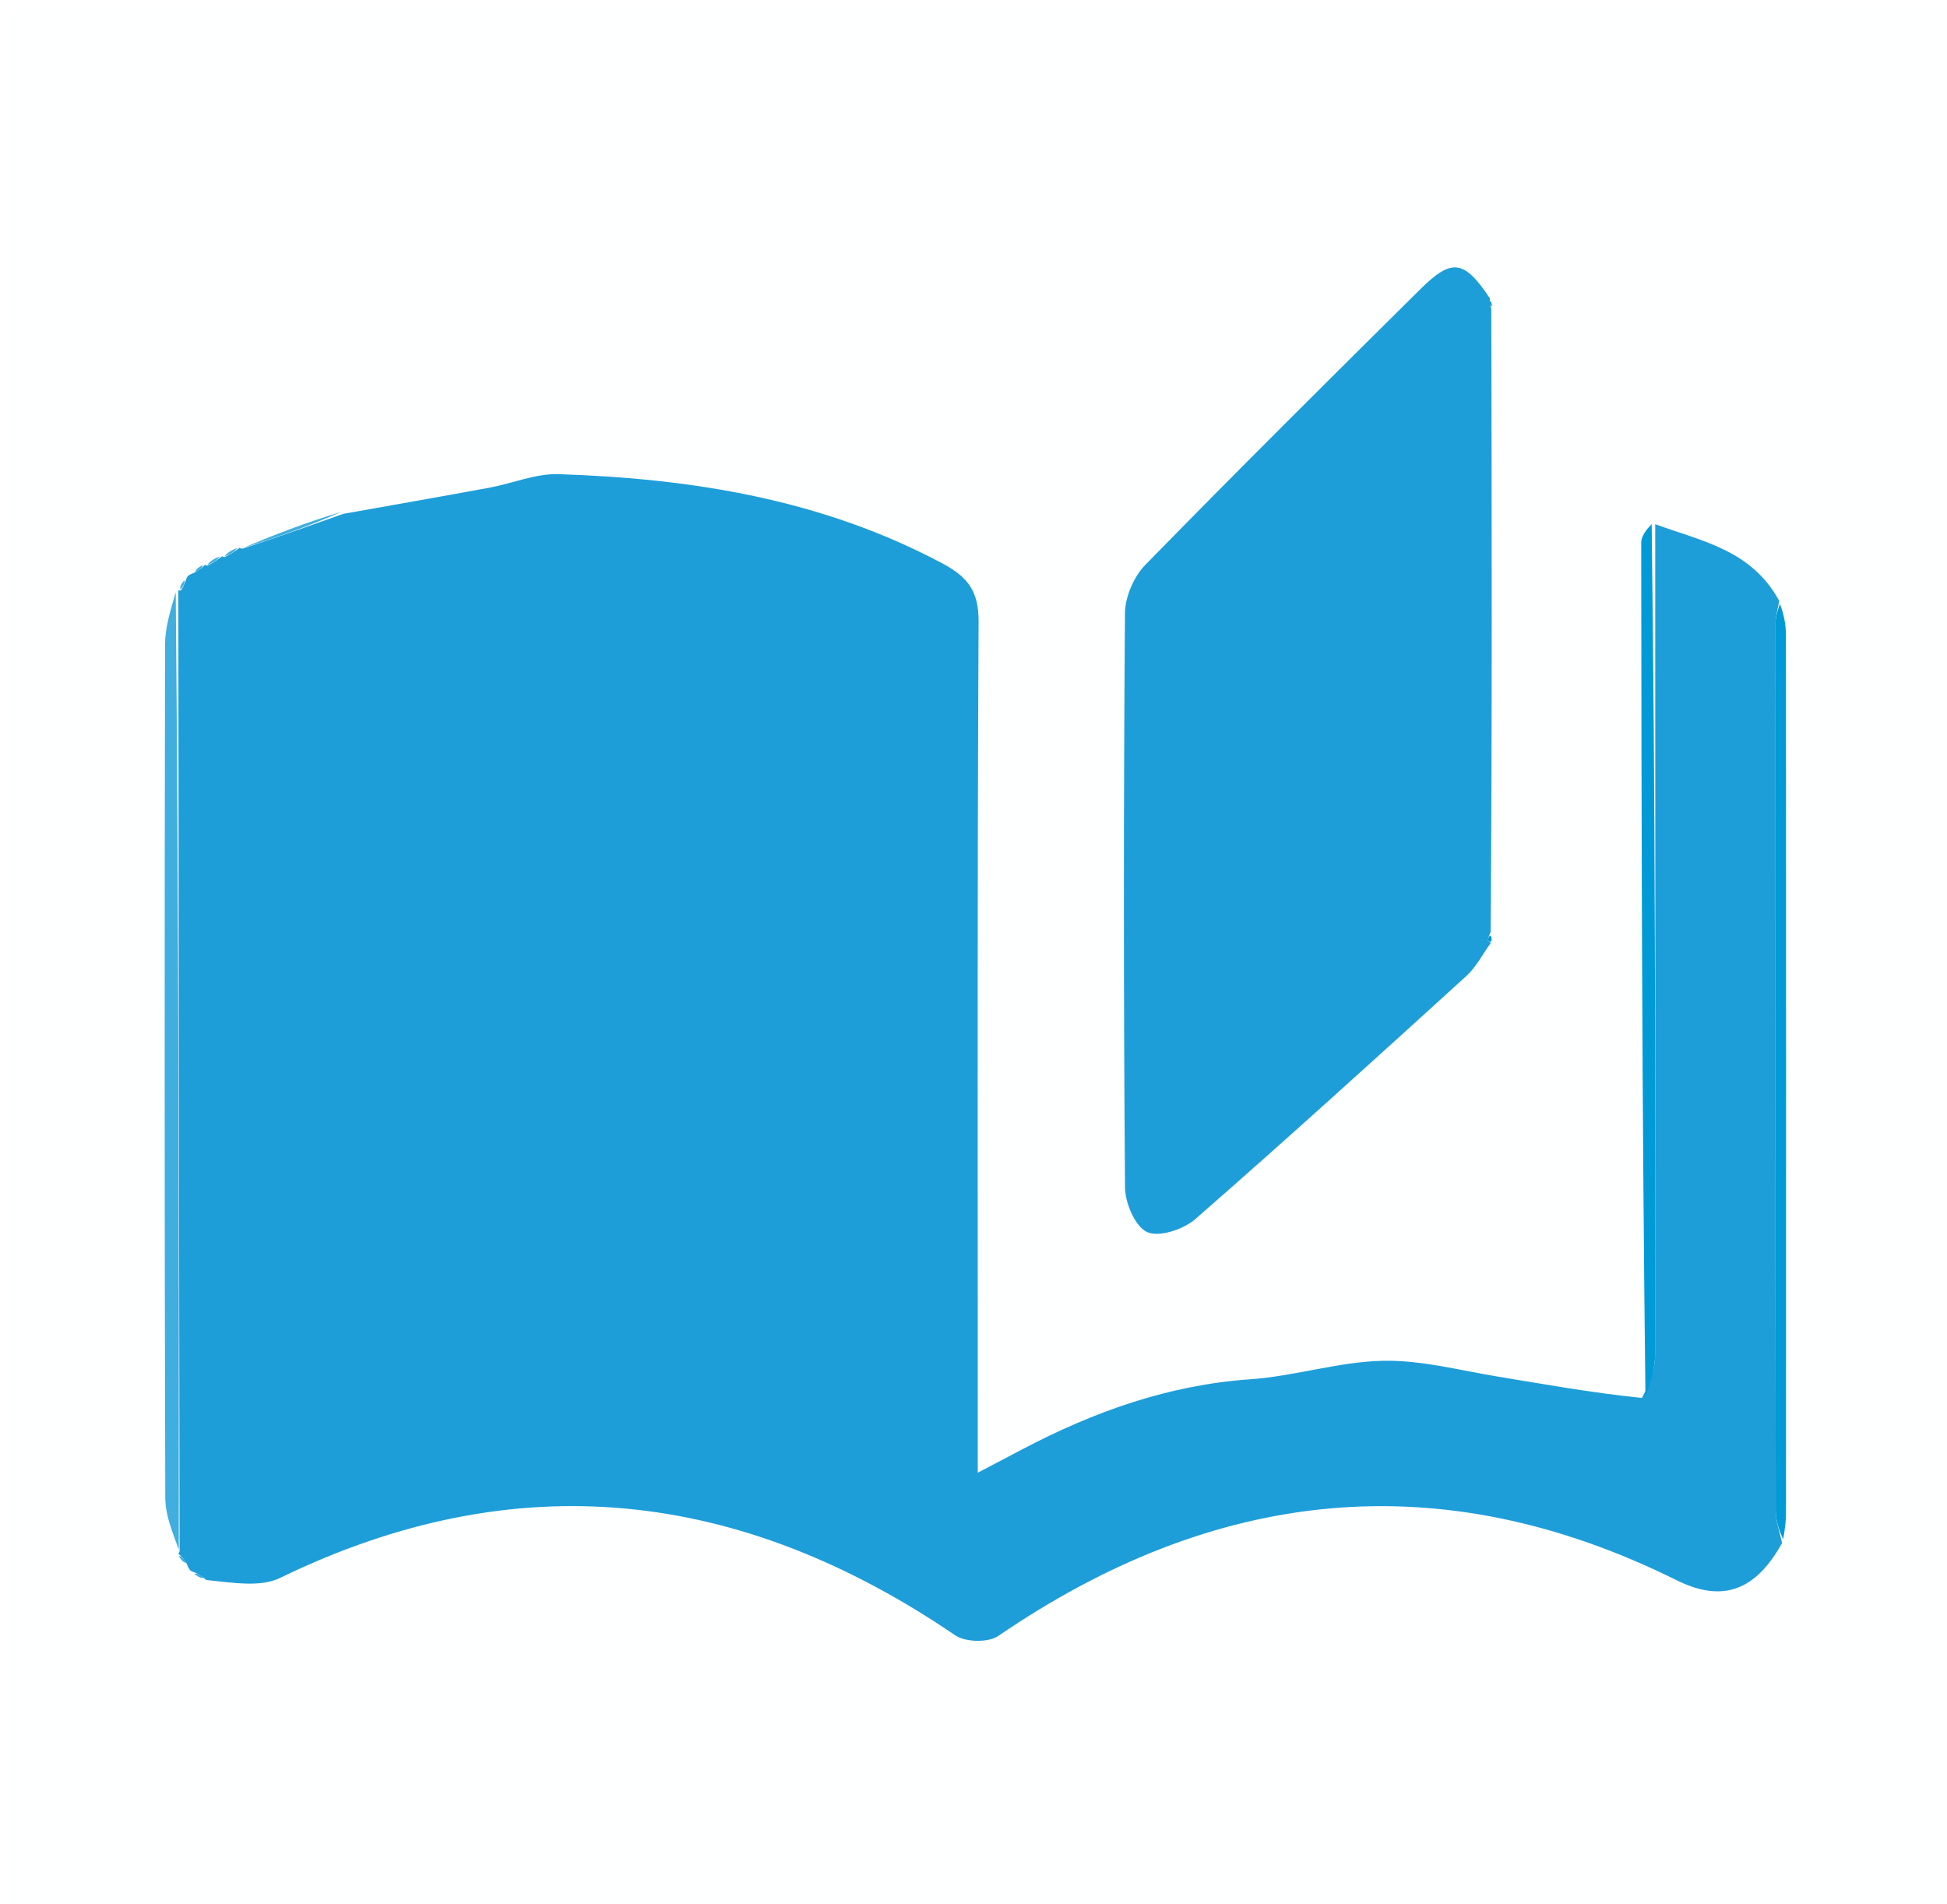
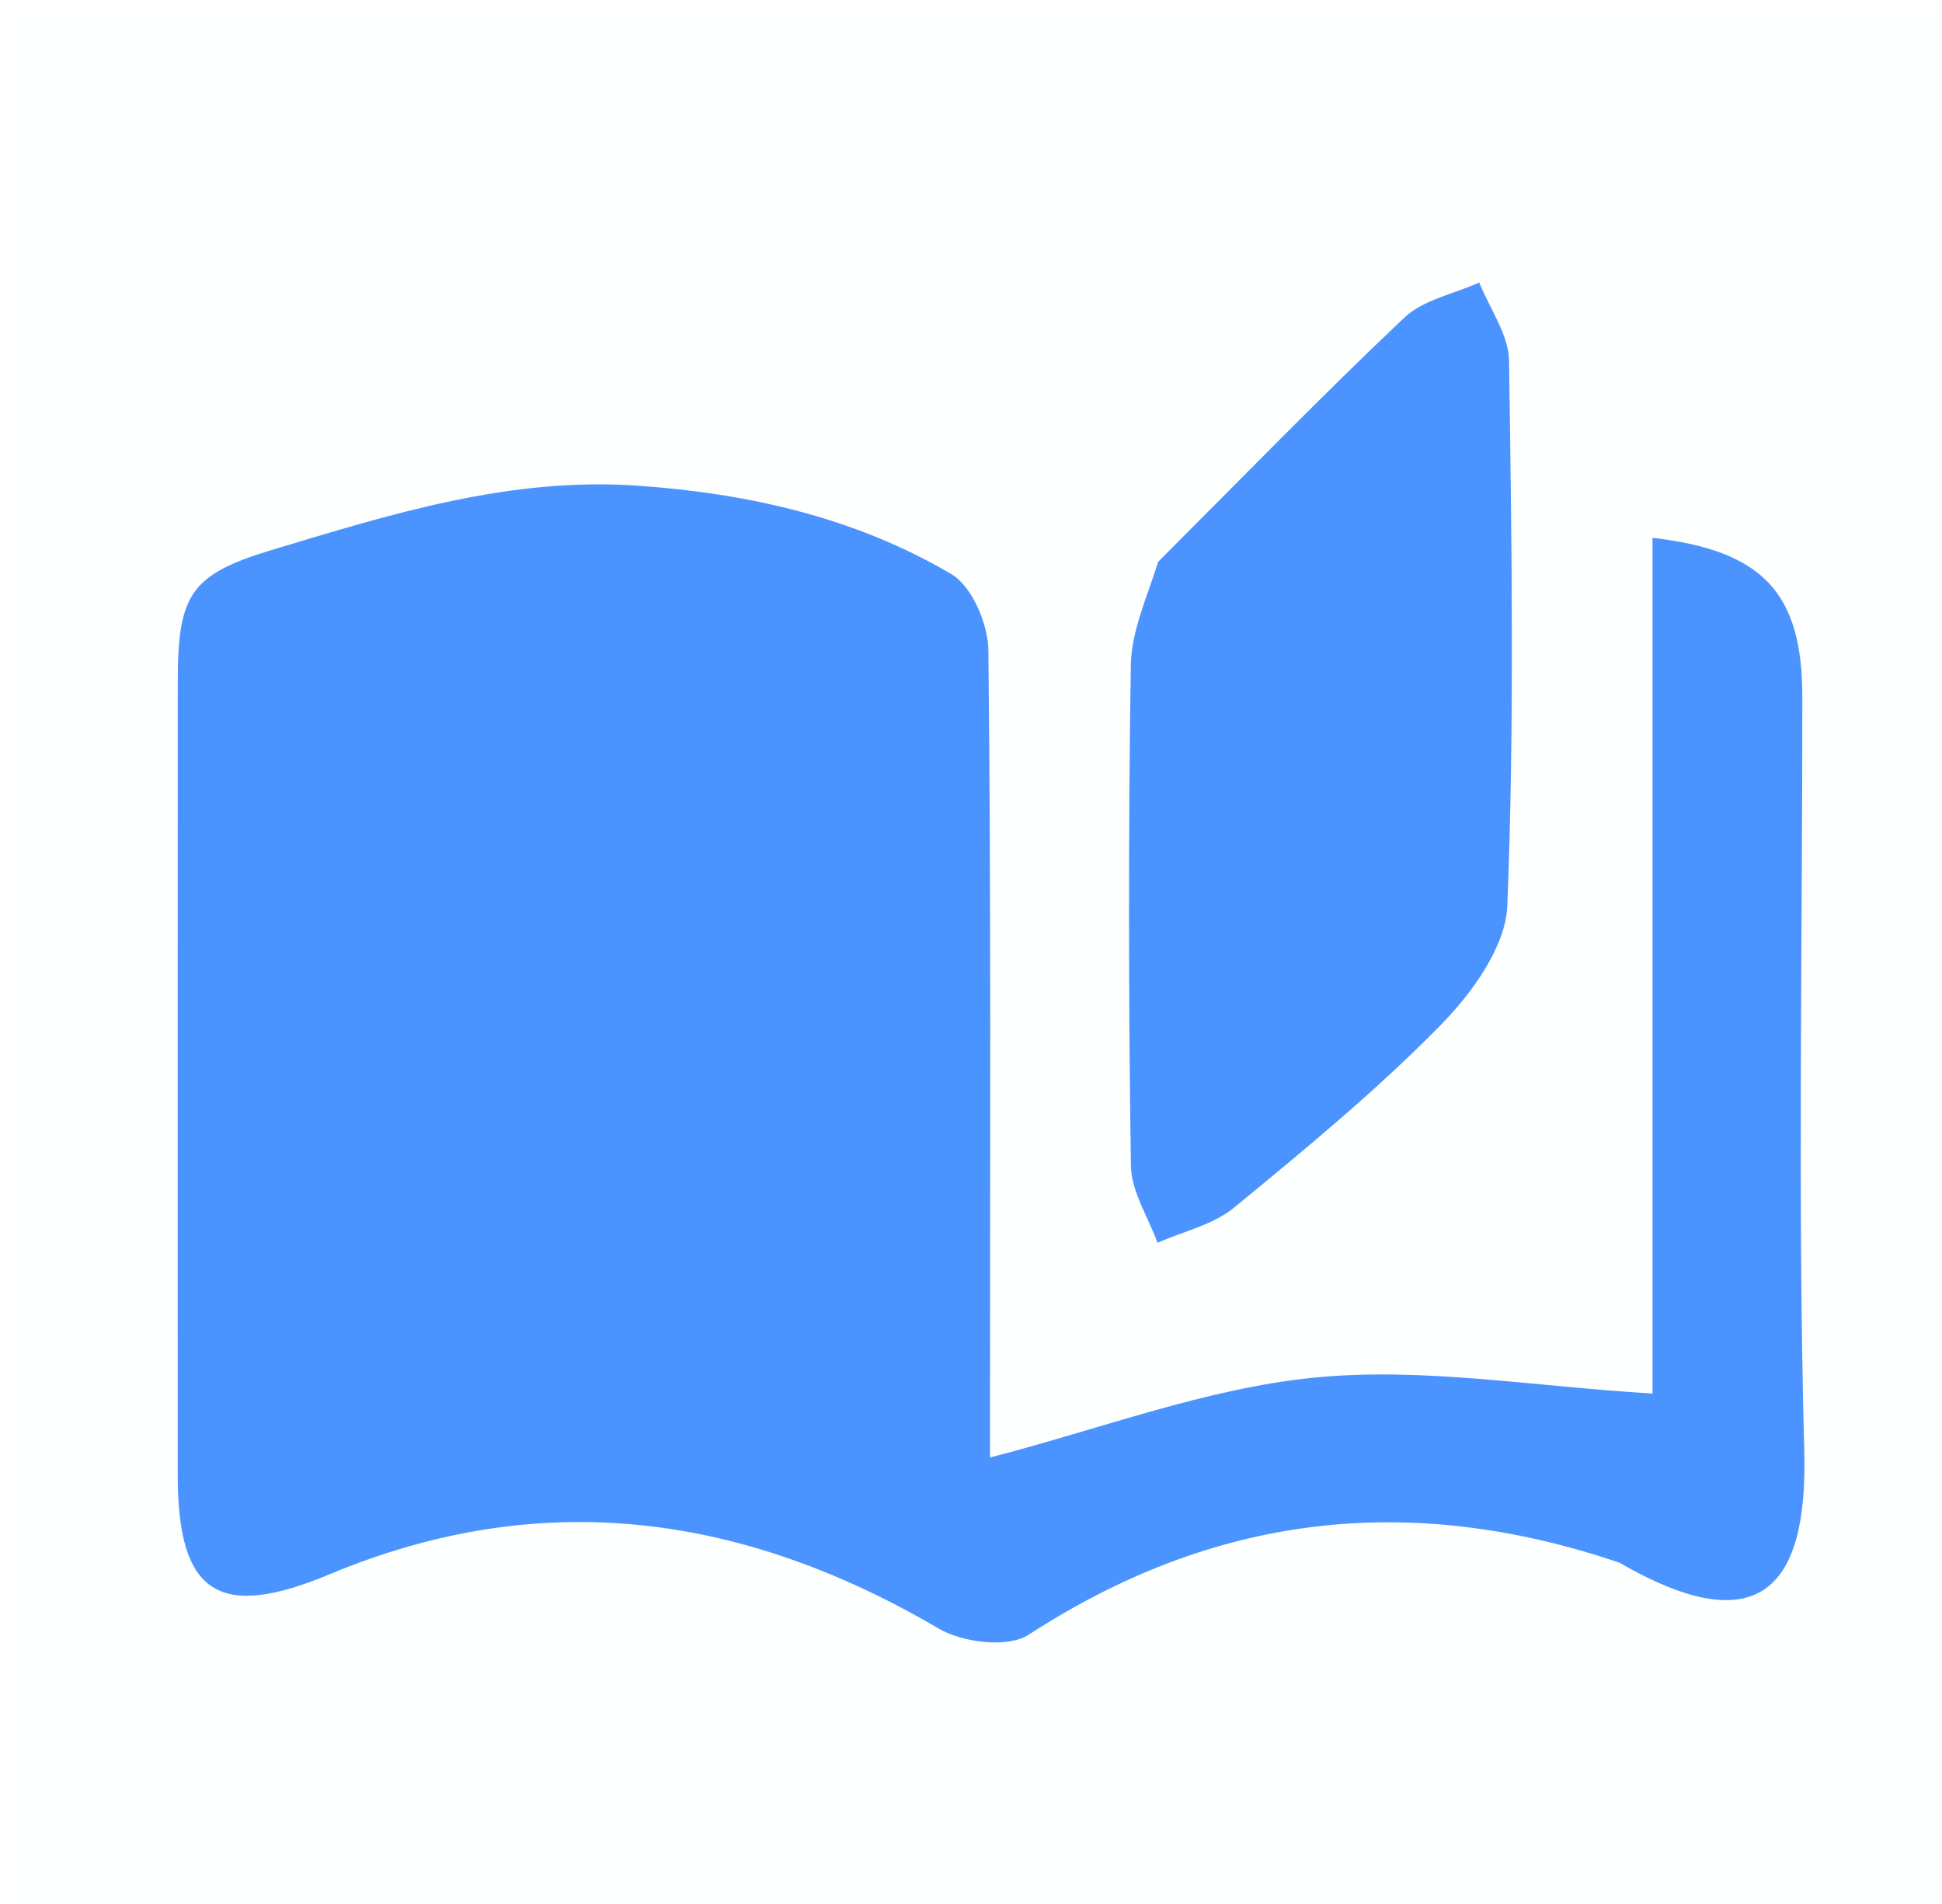
- <svg xmlns="http://www.w3.org/2000/svg" version="1.1" id="Layer_1" x="0px" y="0px" width="100%" viewBox="0 0 227 222" enable-background="new 0 0 227 222" xml:space="preserve">
-   <path fill="#FEFFFF" opacity="1" stroke="none" d=" M157,223   C104.667,223 52.833,223 1,223   C1,149 1,75 1,1   C76.667,1 152.333,1 228,1   C228,75 228,149 228,223   C204.5,223 181,223 157,223  M23.325,65.94   C23.047,66.205 22.769,66.47 22.15,66.892   C21.938,67.044 21.796,67.246 21.233,67.807   C21.08,68.156 20.927,68.505 20.976,68.938   C20.976,68.938 20.793,68.819 20.182,69.296   C19.855,71.248 19.247,73.199 19.244,75.151   C19.185,108.309 19.171,141.467 19.27,174.624   C19.276,176.811 20.263,178.995 20.983,181.043   C20.983,181.043 20.777,181.153 20.908,181.721   C21.184,181.984 21.46,182.248 21.892,182.849   C22.043,183.061 22.244,183.2 22.82,183.77   C23.18,183.924 23.54,184.078 24.505,184.775   C27.242,184.551 30.357,185.103 32.66,183.983   C60.295,170.55 86.363,173.644 111.381,190.685   C112.564,191.491 115.23,191.546 116.387,190.754   C141.555,173.541 167.769,170.5 195.479,184.255   C200.916,186.954 204.724,185.398 208.045,179.028   C208.109,178.198 208.228,177.368 208.228,176.538   C208.24,142.371 208.247,108.205 208.224,74.038   C208.223,72.723 207.92,71.408 207.632,69.429   C204.212,64.08 198.318,63.091 192.151,61.1   C191.872,61.828 191.348,62.556 191.349,63.284   C191.373,96.539 191.444,129.794 190.671,163.3   C185.347,162.369 180.029,161.394 174.694,160.522   C170.214,159.788 165.7,158.569 161.225,158.667   C156.064,158.78 150.956,160.461 145.78,160.822   C136.257,161.486 127.582,164.582 119.25,168.957   C117.674,169.785 116.097,170.613 113.999,171.715   C113.999,169.375 113.999,167.599 113.999,165.823   C113.999,134.715 113.93,103.606 114.094,72.498   C114.112,68.944 112.87,67.291 109.87,65.692   C95.856,58.223 80.709,55.798 65.138,55.287   C62.46,55.199 59.752,56.367 57.042,56.868   C51.375,57.914 45.697,58.902 39.579,59.442   C35.684,60.927 31.789,62.412 27.97,63.982   C27.97,63.982 27.937,63.873 27.334,63.899   C26.848,64.224 26.362,64.549 25.962,64.971   C25.962,64.971 25.921,64.848 25.318,64.887   C24.834,65.212 24.351,65.537 23.954,65.981   C23.954,65.981 23.906,65.841 23.325,65.94  M173.953,109.5   C173.953,109.5 173.87,109.034 174.026,108.104   C173.974,84.059 173.922,60.014 173.957,35.503   C173.957,35.503 173.837,35.044 173.862,34.345   C170.704,30.278 169.269,30.082 165.614,33.702   C154.853,44.359 144.108,55.035 133.528,65.87   C132.183,67.247 131.172,69.611 131.158,71.526   C130.995,93.827 130.993,116.13 131.165,138.431   C131.179,140.267 132.342,143.018 133.742,143.658   C135.133,144.293 137.98,143.352 139.356,142.15   C150.008,132.848 160.48,123.339 170.942,113.821   C172.107,112.762 172.863,111.252 173.953,109.5  z" />
-   <path fill="#1E9ED9" opacity="1" stroke="none" d=" M207.77,179.92   C204.724,185.398 200.916,186.954 195.479,184.255   C167.769,170.5 141.555,173.541 116.387,190.754   C115.23,191.546 112.564,191.491 111.381,190.685   C86.363,173.644 60.295,170.55 32.66,183.983   C30.357,185.103 27.242,184.551 24.061,184.229   C23.243,183.545 22.869,183.407 22.494,183.269   C22.244,183.2 22.043,183.061 21.788,182.376   C21.381,181.652 21.079,181.403 20.777,181.153   C20.777,181.153 20.983,181.043 20.94,180.631   C20.863,143.085 20.828,105.952 20.793,68.819   C20.793,68.819 20.976,68.938 21.151,68.768   C21.46,68.231 21.593,67.864 21.726,67.497   C21.796,67.246 21.938,67.044 22.622,66.792   C23.365,66.408 23.636,66.125 23.906,65.841   C23.906,65.841 23.954,65.981 24.225,65.939   C24.97,65.547 25.445,65.198 25.921,64.848   C25.921,64.848 25.962,64.971 26.232,64.94   C26.98,64.564 27.458,64.218 27.937,63.873   C27.937,63.873 27.97,63.982 28.329,63.963   C32.466,62.601 36.245,61.258 40.024,59.915   C45.697,58.902 51.375,57.914 57.042,56.868   C59.752,56.367 62.46,55.199 65.138,55.287   C80.709,55.798 95.856,58.223 109.87,65.692   C112.87,67.291 114.112,68.944 114.094,72.498   C113.93,103.606 113.999,134.715 113.999,165.823   C113.999,167.599 113.999,169.375 113.999,171.715   C116.097,170.613 117.674,169.785 119.25,168.957   C127.582,164.582 136.257,161.486 145.78,160.822   C150.956,160.461 156.064,158.78 161.225,158.667   C165.7,158.569 170.214,159.788 174.694,160.522   C180.029,161.394 185.347,162.369 191.426,162.999   C192.454,161.125 192.964,159.551 192.966,157.977   C193.006,125.691 192.988,93.406 192.982,61.12   C198.318,63.091 204.212,64.08 207.447,70.082   C207.175,71.39 207.012,72.046 207.011,72.701   C206.999,107.177 206.991,141.653 207.032,176.129   C207.033,177.393 207.513,178.656 207.77,179.92  z" />
-   <path fill="#1D9ED9" opacity="1" stroke="none" d=" M173.87,35.968   C173.922,60.014 173.974,84.059 173.798,108.644   C173.571,109.185 173.462,109.616 173.462,109.616   C173.462,109.616 173.809,109.952 173.809,109.952   C172.863,111.252 172.107,112.762 170.942,113.821   C160.48,123.339 150.008,132.848 139.356,142.15   C137.98,143.352 135.133,144.293 133.742,143.658   C132.342,143.018 131.179,140.267 131.165,138.431   C130.993,116.13 130.995,93.827 131.158,71.526   C131.172,69.611 132.183,67.247 133.528,65.87   C144.108,55.035 154.853,44.359 165.614,33.702   C169.269,30.082 170.704,30.278 173.704,34.783   C173.654,35.47 173.762,35.719 173.87,35.968  z" />
-   <path fill="#40AEDF" opacity="1" stroke="none" d=" M20.488,69.058   C20.828,105.952 20.863,143.085 20.846,180.7   C20.263,178.995 19.276,176.811 19.27,174.624   C19.171,141.467 19.185,108.309 19.244,75.151   C19.247,73.199 19.855,71.248 20.488,69.058  z" />
-   <path fill="#009AD7" opacity="1" stroke="none" d=" M192.567,61.11   C192.988,93.406 193.006,125.691 192.966,157.977   C192.964,159.551 192.454,161.125 191.844,162.874   C191.444,129.794 191.373,96.539 191.349,63.284   C191.348,62.556 191.872,61.828 192.567,61.11  z" />
-   <path fill="#009AD7" opacity="1" stroke="none" d=" M207.907,179.474   C207.513,178.656 207.033,177.393 207.032,176.129   C206.991,141.653 206.999,107.177 207.011,72.701   C207.012,72.046 207.175,71.39 207.51,70.414   C207.92,71.408 208.223,72.723 208.224,74.038   C208.247,108.205 208.24,142.371 208.228,176.538   C208.228,177.368 208.109,178.198 207.907,179.474  z" />
-   <path fill="#40AEDF" opacity="1" stroke="none" d=" M39.801,59.678   C36.245,61.258 32.466,62.601 28.291,63.921   C31.789,62.412 35.684,60.927 39.801,59.678  z" />
-   <path fill="#40AEDF" opacity="1" stroke="none" d=" M27.636,63.886   C27.458,64.218 26.98,64.564 26.189,64.891   C26.362,64.549 26.848,64.224 27.636,63.886  z" />
-   <path fill="#40AEDF" opacity="1" stroke="none" d=" M25.619,64.867   C25.445,65.198 24.97,65.547 24.181,65.88   C24.351,65.537 24.834,65.212 25.619,64.867  z" />
-   <path fill="#0096D6" opacity="1" stroke="none" d=" M173.914,35.735   C173.762,35.719 173.654,35.47 173.691,35.133   C173.837,35.044 173.957,35.503 173.914,35.735  z" />
-   <path fill="#40AEDF" opacity="1" stroke="none" d=" M23.616,65.891   C23.636,66.125 23.365,66.408 22.793,66.713   C22.769,66.47 23.047,66.205 23.616,65.891  z" />
-   <path fill="#40AEDF" opacity="1" stroke="none" d=" M21.479,67.652   C21.593,67.864 21.46,68.231 21.051,68.726   C20.927,68.505 21.08,68.156 21.479,67.652  z" />
-   <path fill="#0096D6" opacity="1" stroke="none" d=" M173.881,109.726   C173.809,109.952 173.462,109.616 173.462,109.616   C173.462,109.616 173.571,109.185 173.72,109.109   C173.87,109.034 173.953,109.5 173.881,109.726  z" />
-   <path fill="#40AEDF" opacity="1" stroke="none" d=" M20.842,181.437   C21.079,181.403 21.381,181.652 21.709,182.207   C21.46,182.248 21.184,181.984 20.842,181.437  z" />
-   <path fill="#40AEDF" opacity="1" stroke="none" d=" M22.657,183.519   C22.869,183.407 23.243,183.545 23.759,183.958   C23.54,184.078 23.18,183.924 22.657,183.519  z" />
+ <svg xmlns="http://www.w3.org/2000/svg" version="1.1" id="Layer_1" x="0px" y="0px" width="100%" viewBox="0 0 153 150" enable-background="new 0 0 153 150" xml:space="preserve">
+   <path fill="#FEFFFF" opacity="1" stroke="none" d=" M99,151   C66,151 33.5,151 1,151   C1,101 1,51 1,1   C52,1 103,1 154,1   C154,51 154,101 154,151   C135.833,151 117.667,151 99,151  M127.956,123.189   C138.511,129.426 142.439,125.201 142.15,114.348   C141.622,94.53 142.007,74.688 141.996,54.856   C141.991,46.752 138.921,43.369 130.192,42.373   C130.192,64.986 130.192,87.543 130.192,109.785   C120.926,109.244 112.151,107.688 103.611,108.524   C95.032,109.364 86.687,112.586 78,114.825   C78,113.808 78,112.019 78,110.229   C78,90.564 78.087,70.897 77.87,51.234   C77.848,49.169 76.581,46.188 74.951,45.229   C67.4,40.783 59.009,38.877 50.257,38.264   C40.177,37.558 30.79,40.5 21.387,43.336   C14.977,45.27 14.008,46.864 14.004,53.729   C13.993,74.561 13.999,95.393 14.001,116.225   C14.002,125.605 17.26,127.666 25.971,124.024   C42.707,117.026 58.589,119.281 73.982,128.315   C75.849,129.411 79.412,129.844 81.027,128.796   C95.568,119.348 110.874,117.449 127.956,123.189  M91.003,44.506   C90.335,47.14 89.131,49.766 89.091,52.409   C88.892,65.552 88.907,78.7 89.098,91.843   C89.128,93.874 90.464,95.887 91.196,97.908   C93.224,97.01 95.57,96.499 97.222,95.143   C102.822,90.545 108.446,85.913 113.508,80.752   C115.971,78.24 118.627,74.583 118.755,71.347   C119.321,57.059 119.098,42.734 118.89,28.427   C118.86,26.36 117.361,24.314 116.542,22.258   C114.549,23.155 112.136,23.608 110.636,25.027   C104.111,31.199 97.852,37.653 91.003,44.506  z" />
+   <path fill="#4B94FF" opacity="1" stroke="none" d=" M127.58,123.108   C110.874,117.449 95.568,119.348 81.027,128.796   C79.412,129.844 75.849,129.411 73.982,128.315   C58.589,119.281 42.707,117.026 25.971,124.024   C17.26,127.666 14.002,125.605 14.001,116.225   C13.999,95.393 13.993,74.561 14.004,53.729   C14.008,46.864 14.977,45.27 21.387,43.336   C30.79,40.5 40.177,37.558 50.257,38.264   C59.009,38.877 67.4,40.783 74.951,45.229   C76.581,46.188 77.848,49.169 77.87,51.234   C78.087,70.897 78,90.564 78,110.229   C78,112.019 78,113.808 78,114.825   C86.687,112.586 95.032,109.364 103.611,108.524   C112.151,107.688 120.926,109.244 130.192,109.785   C130.192,87.543 130.192,64.986 130.192,42.373   C138.921,43.369 141.991,46.752 141.996,54.856   C142.007,74.688 141.622,94.53 142.15,114.348   C142.439,125.201 138.511,129.426 127.58,123.108  z" />
+   <path fill="#4B94FF" opacity="1" stroke="none" d=" M91.249,44.255   C97.852,37.653 104.111,31.199 110.636,25.027   C112.136,23.608 114.549,23.155 116.542,22.258   C117.361,24.314 118.86,26.36 118.89,28.427   C119.098,42.734 119.321,57.059 118.755,71.347   C118.627,74.583 115.971,78.24 113.508,80.752   C108.446,85.913 102.822,90.545 97.222,95.143   C95.57,96.499 93.224,97.01 91.196,97.908   C90.464,95.887 89.128,93.874 89.098,91.843   C88.907,78.7 88.892,65.552 89.091,52.409   C89.131,49.766 90.335,47.14 91.249,44.255  z" />
</svg>
